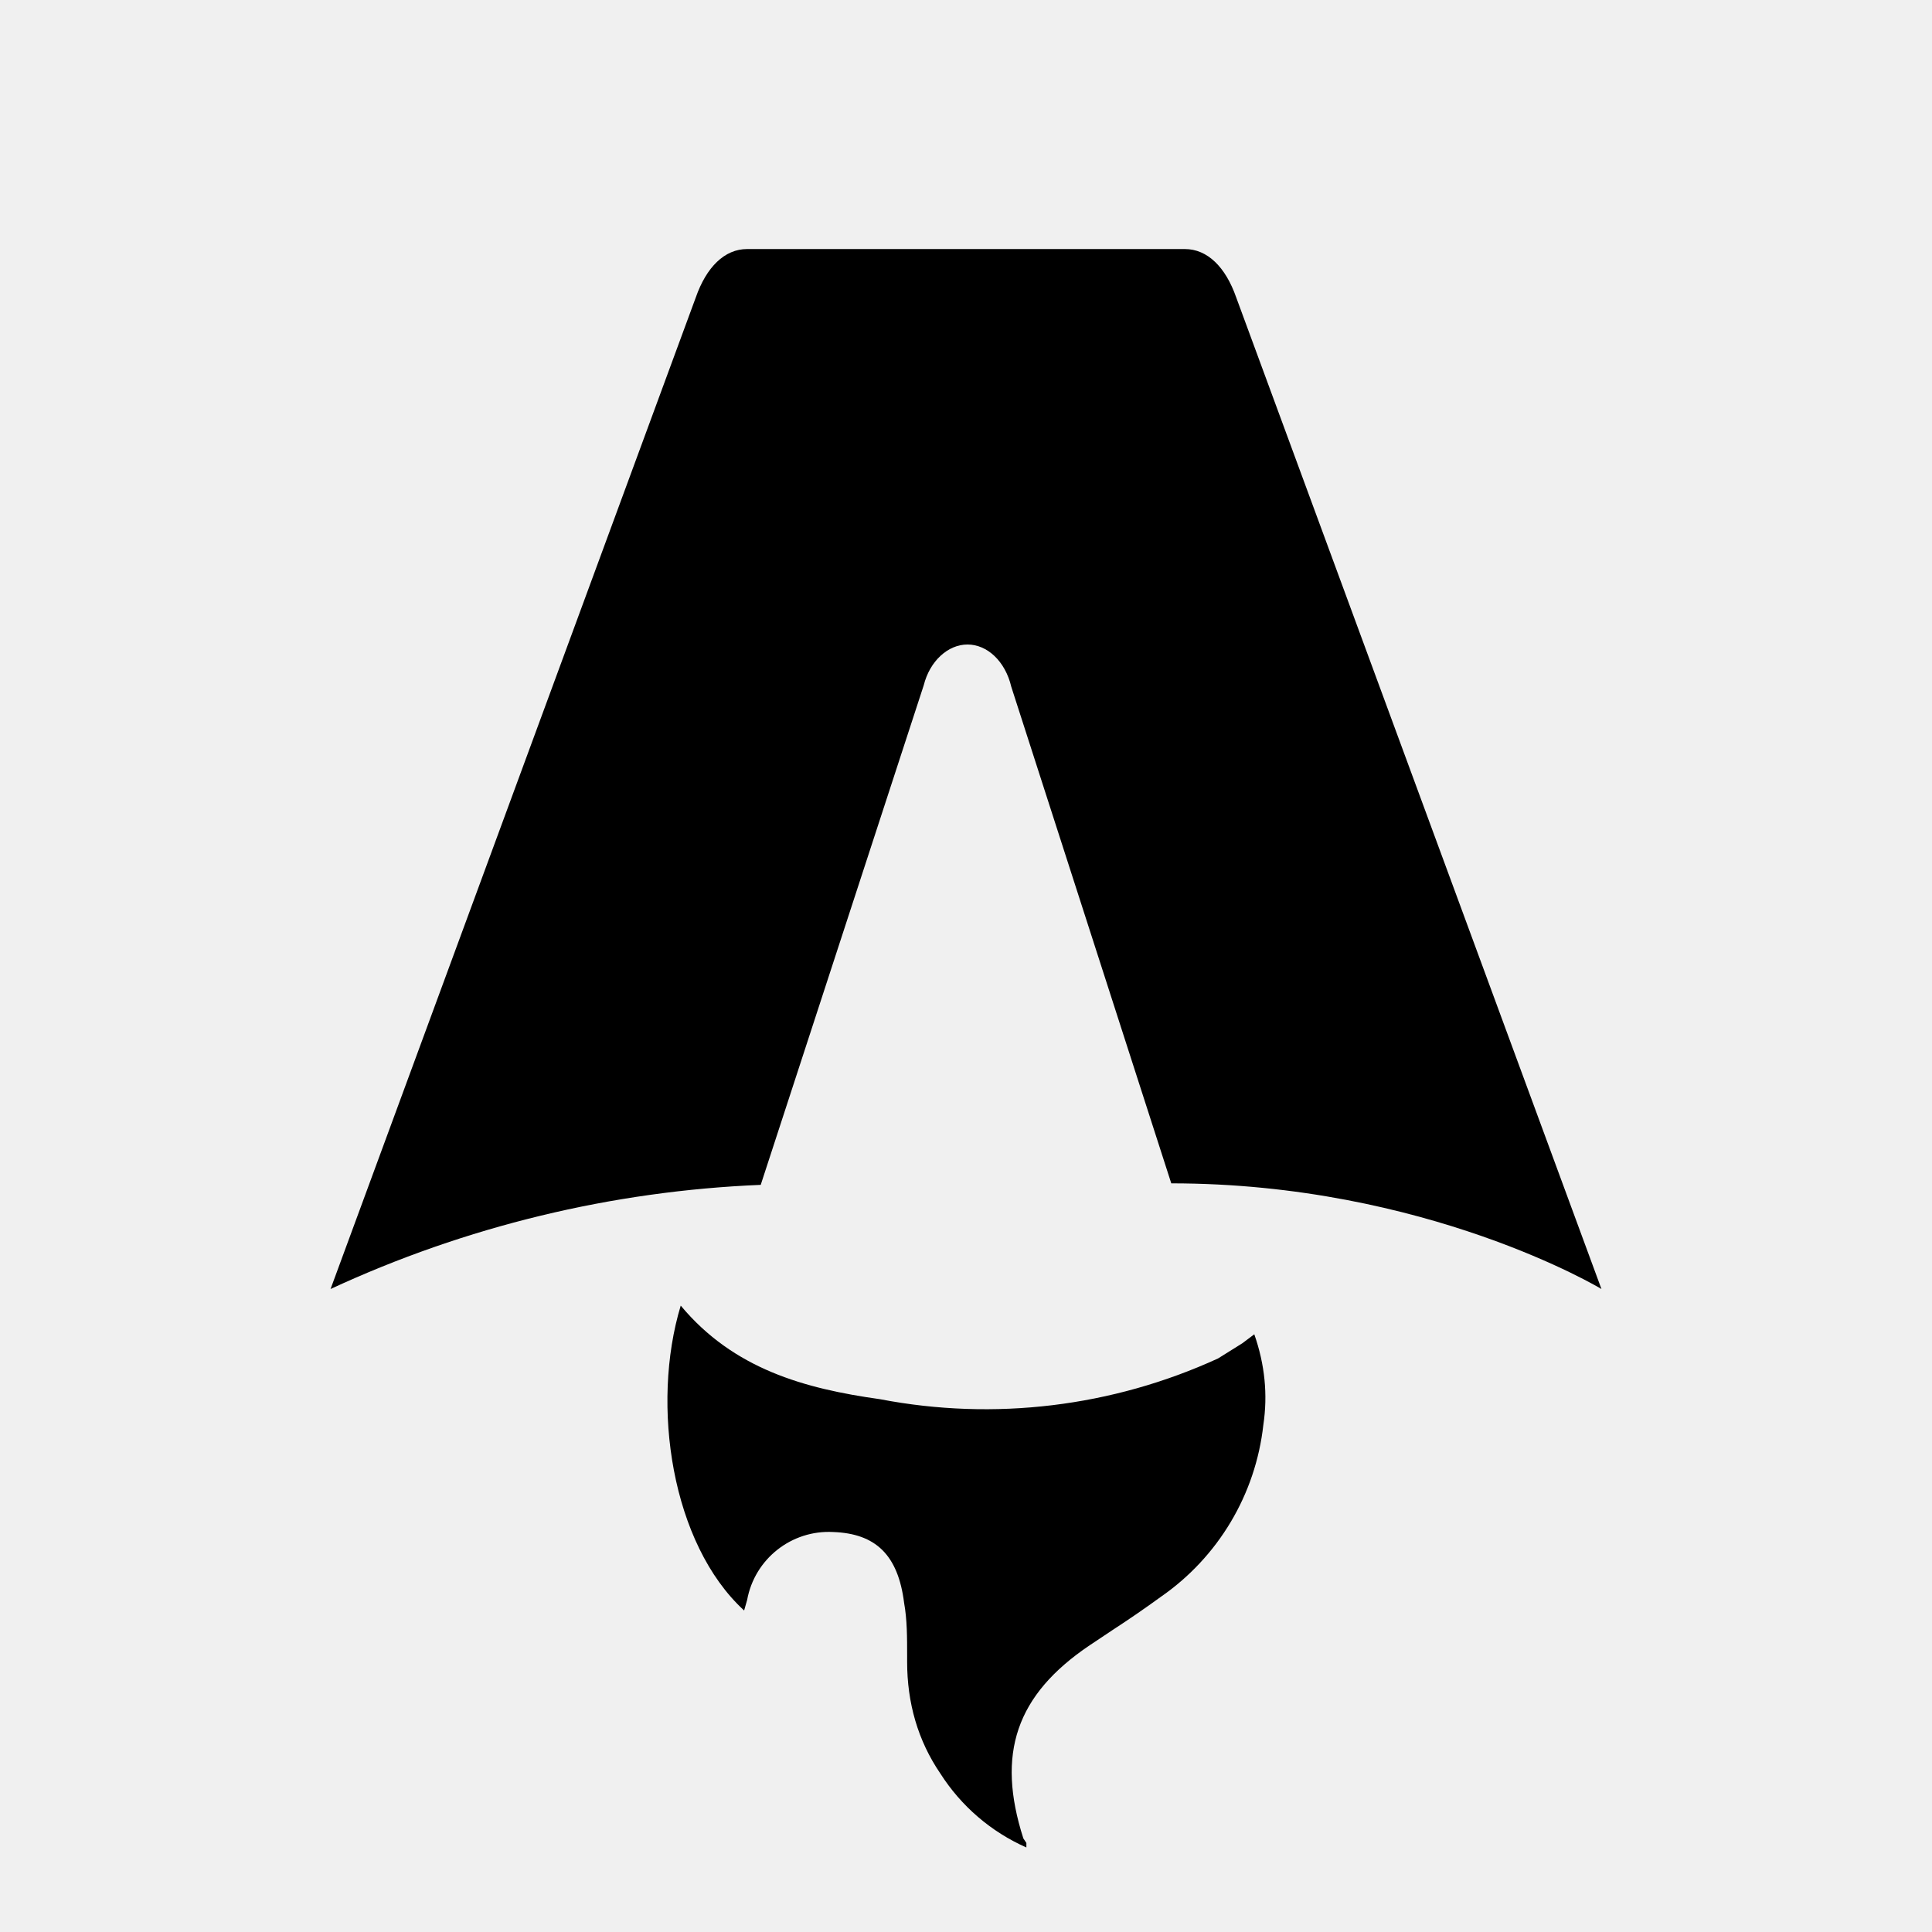
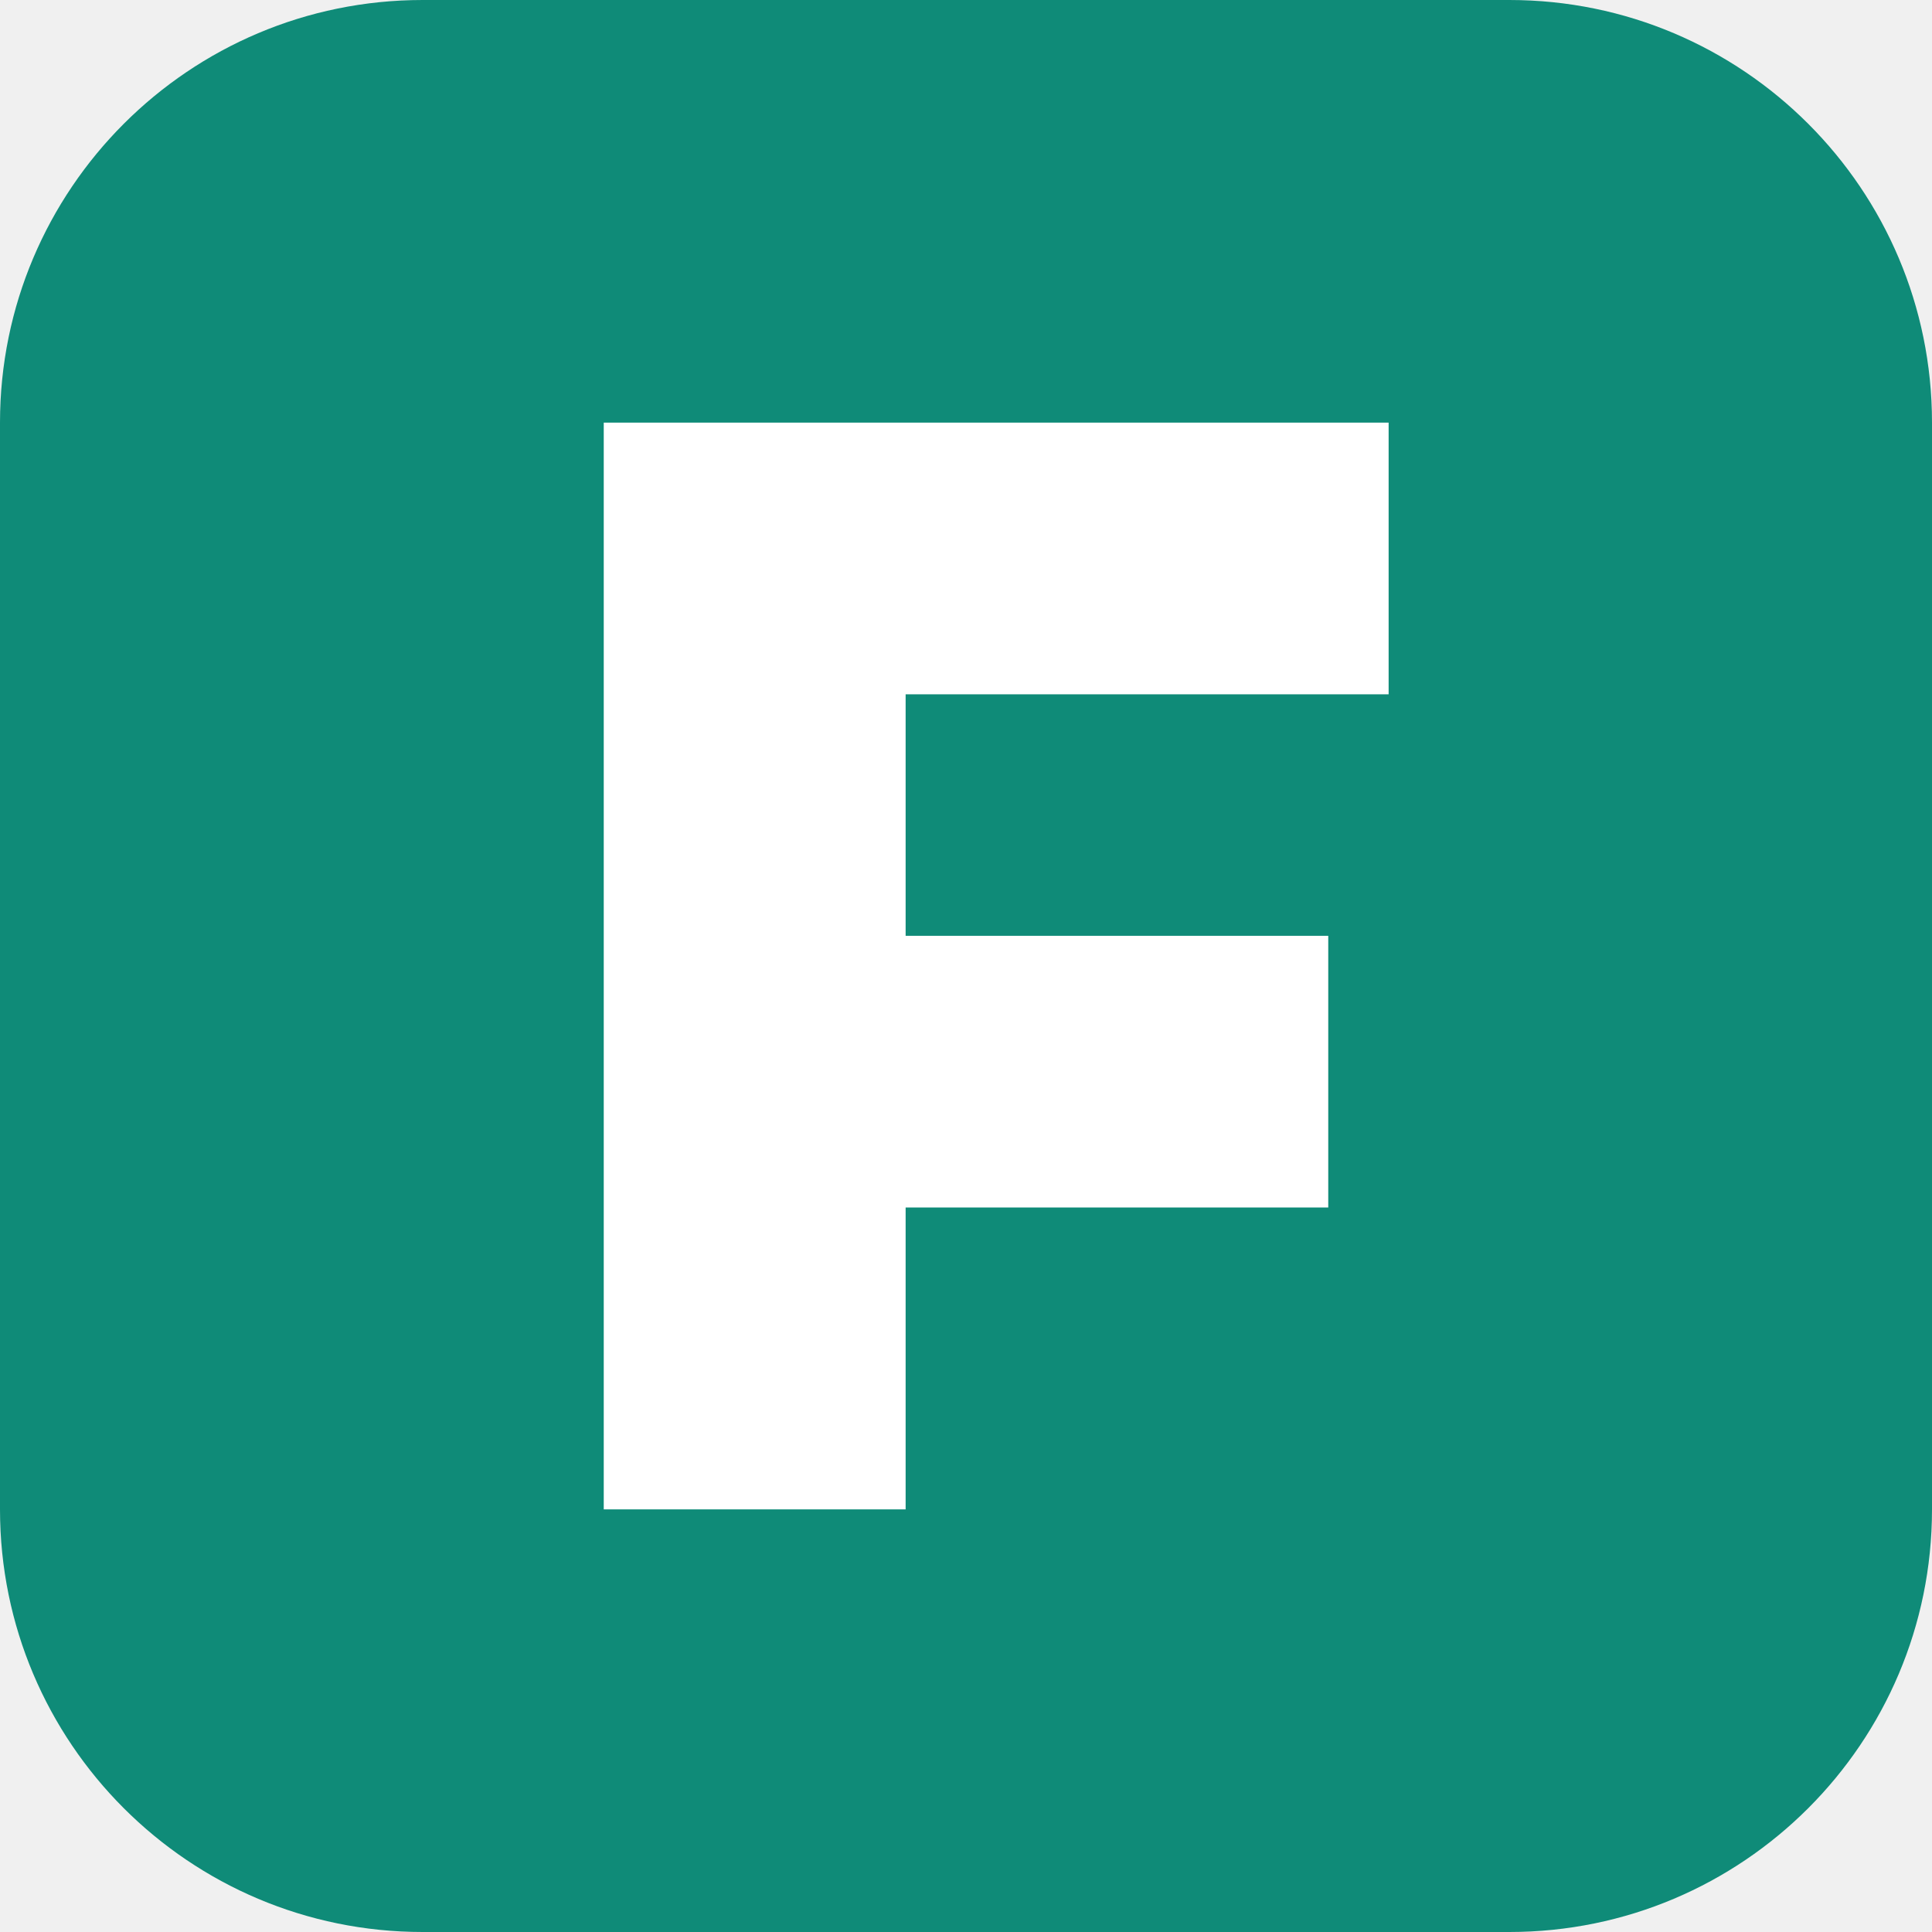
- <svg xmlns="http://www.w3.org/2000/svg" fill="none" viewBox="0 0 128 128">
-   <path d="M50.4 78.5a75.1 75.1 0 0 0-28.5 6.9l24.2-65.7c.7-2 1.9-3.2 3.4-3.2h29c1.5 0 2.7 1.2 3.4 3.2l24.2 65.7s-11.6-7-28.5-7L67 45.5c-.4-1.7-1.6-2.8-2.9-2.8-1.3 0-2.5 1.1-2.9 2.7L50.4 78.5Zm-1.1 28.2Zm-4.2-20.2c-2 6.6-.6 15.8 4.2 20.2a17.5 17.5 0 0 1 .2-.7 5.5 5.5 0 0 1 5.7-4.5c2.8.1 4.3 1.5 4.7 4.7.2 1.1.2 2.3.2 3.5v.4c0 2.7.7 5.2 2.2 7.4a13 13 0 0 0 5.7 4.9v-.3l-.2-.3c-1.8-5.6-.5-9.5 4.4-12.8l1.5-1a73 73 0 0 0 3.2-2.2 16 16 0 0 0 6.8-11.4c.3-2 .1-4-.6-6l-.8.6-1.6 1a37 37 0 0 1-22.4 2.7c-5-.7-9.7-2-13.2-6.2Z" />
-   <style>
-         path { fill: #000; }
-         @media (prefers-color-scheme: dark) {
-             path { fill: #FFF; }
-         }
-     </style>
+ <svg xmlns="http://www.w3.org/2000/svg" viewBox="0 0 64 64" width="64" height="64">
+   <rect width="64" height="64" rx="14" fill="#0f8b78" />
+   <path d="M20 14h26v9H30v8h14v9H30v10H20z" fill="#ffffff" />
</svg>
